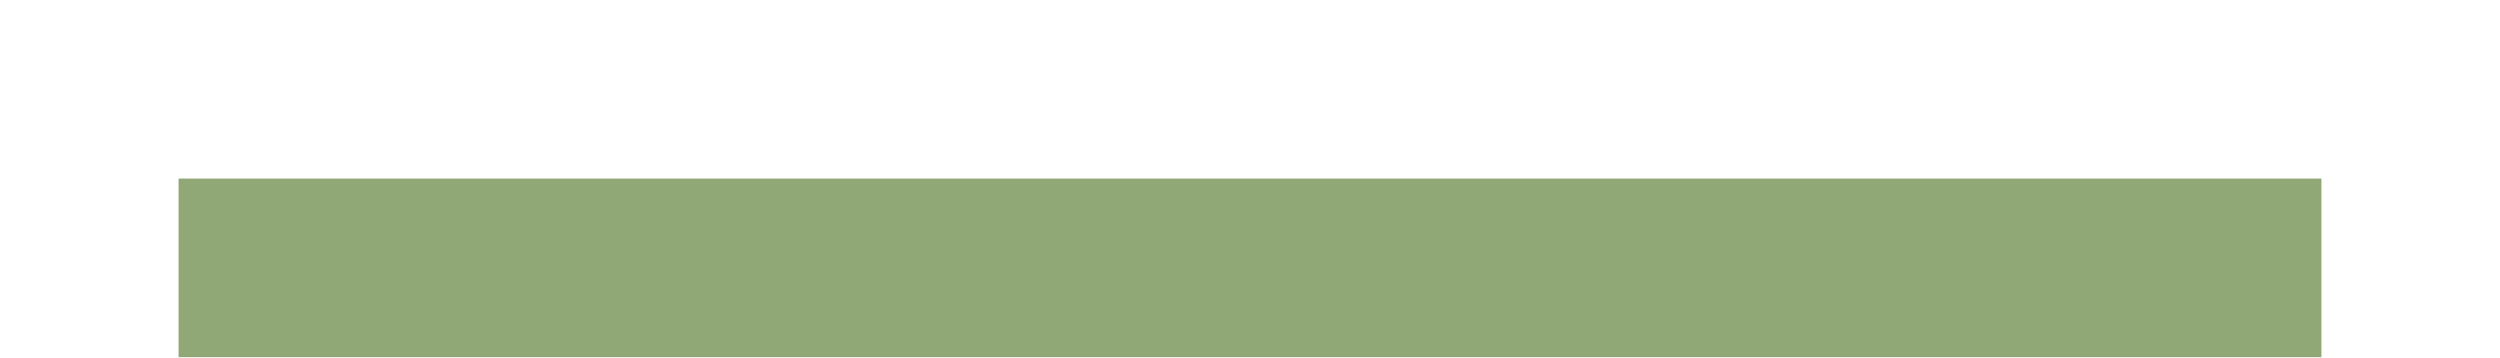
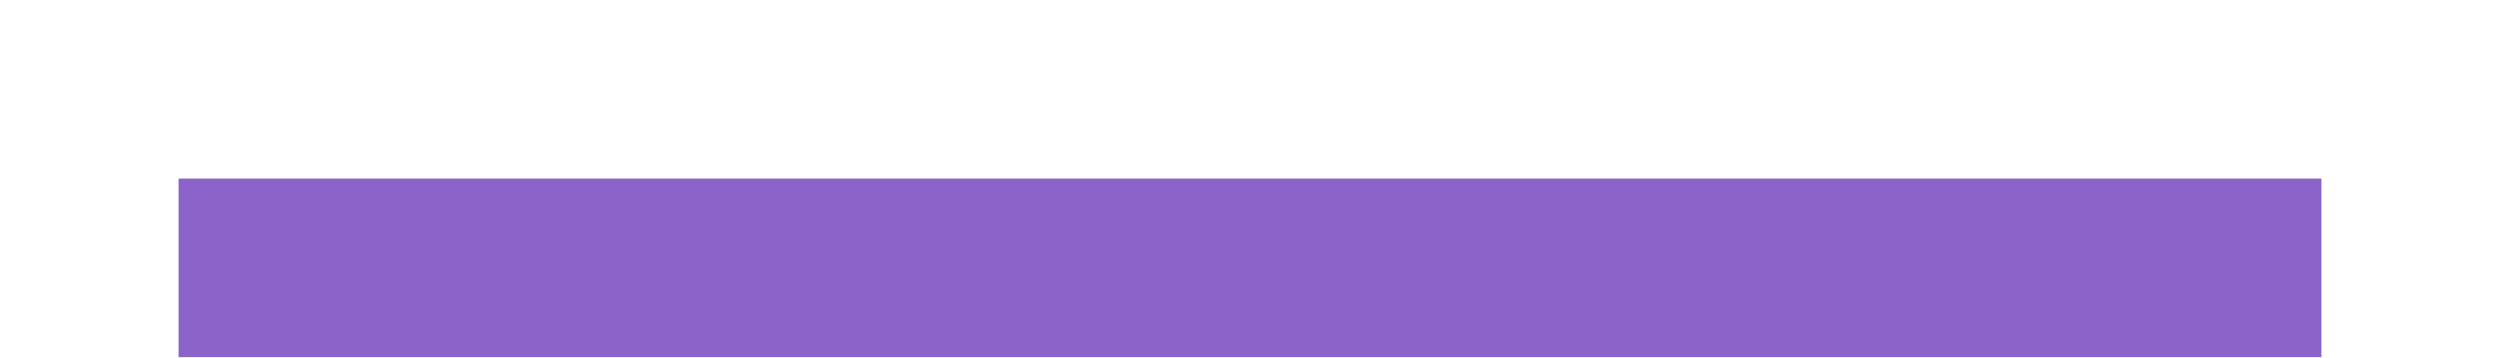
<svg xmlns="http://www.w3.org/2000/svg" width="28" height="4" id="svg11300" version="1.0" style="display:inline;enable-background:new">
  <defs id="defs3" />
  <g style="display:inline" id="layer1" transform="translate(0,-296)">
-     <rect style="opacity:1;fill:#8fa876;fill-opacity:1;stroke:none" id="rect4270-9" width="24" height="2" x="2" y="298" />
+     <rect style="opacity:1;fill:#8c63c9;fill-opacity:1;stroke:none" id="rect4270-9" width="24" height="2" x="2" y="298" />
  </g>
</svg>
